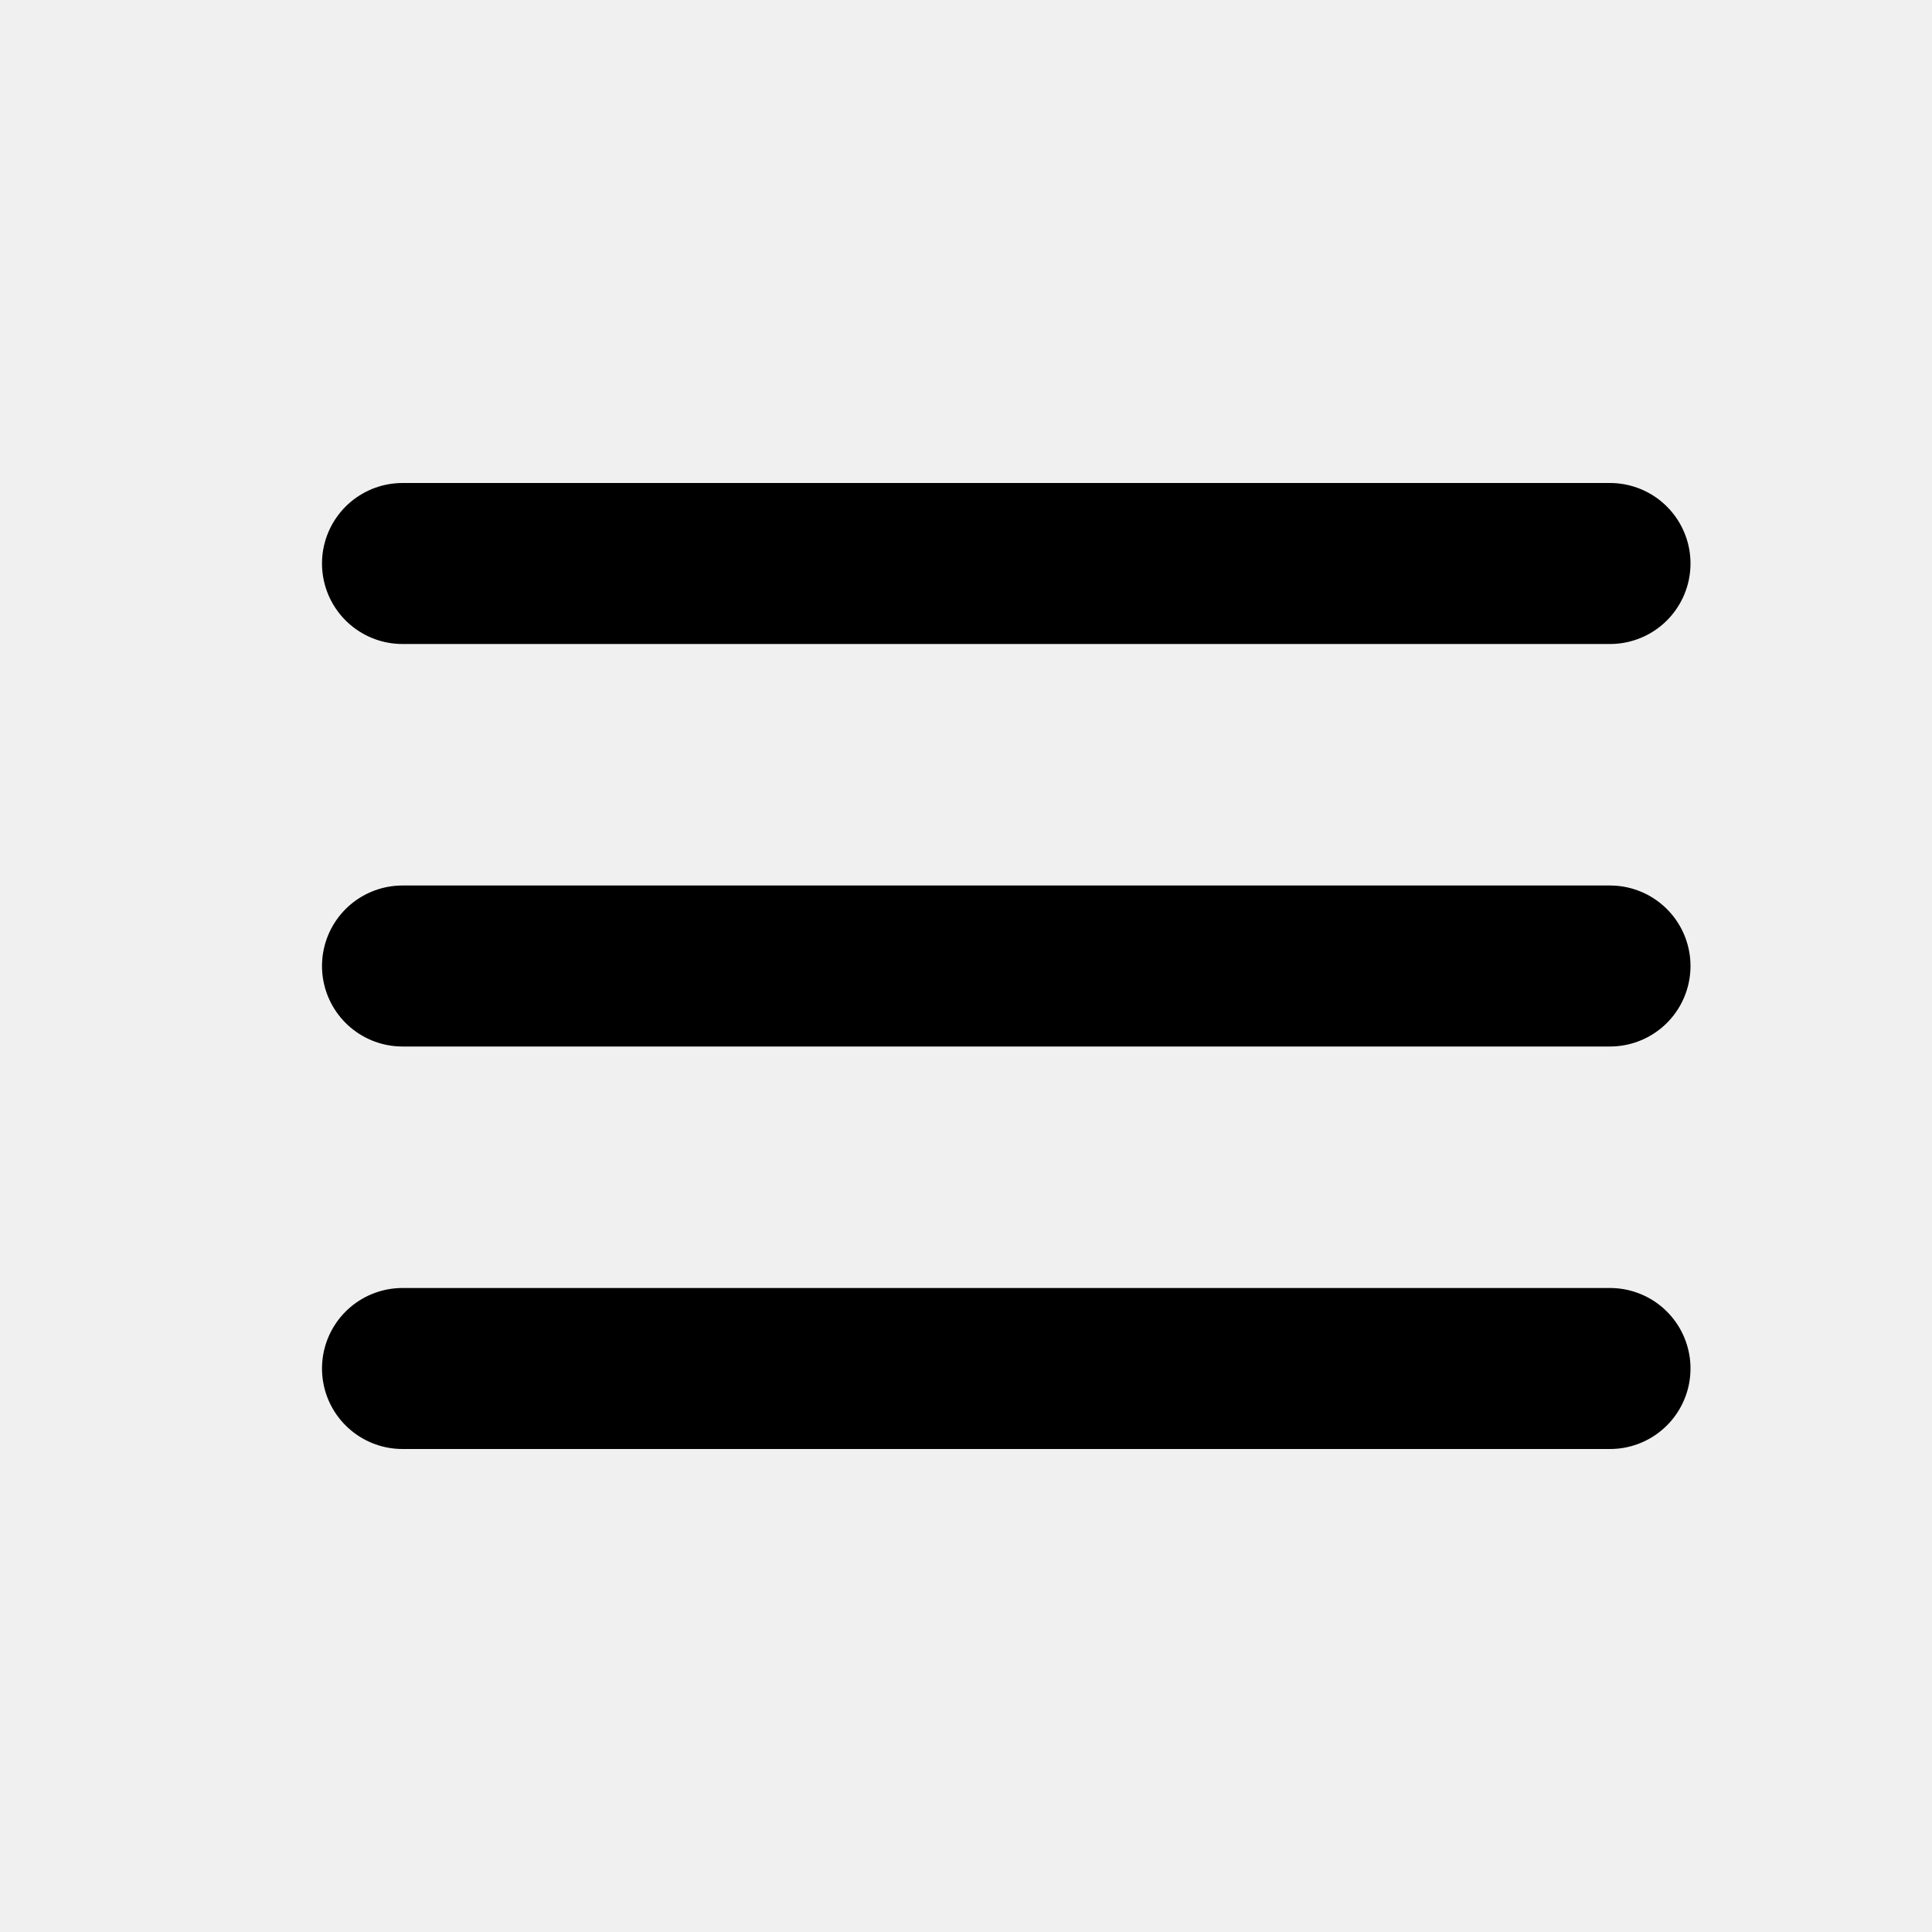
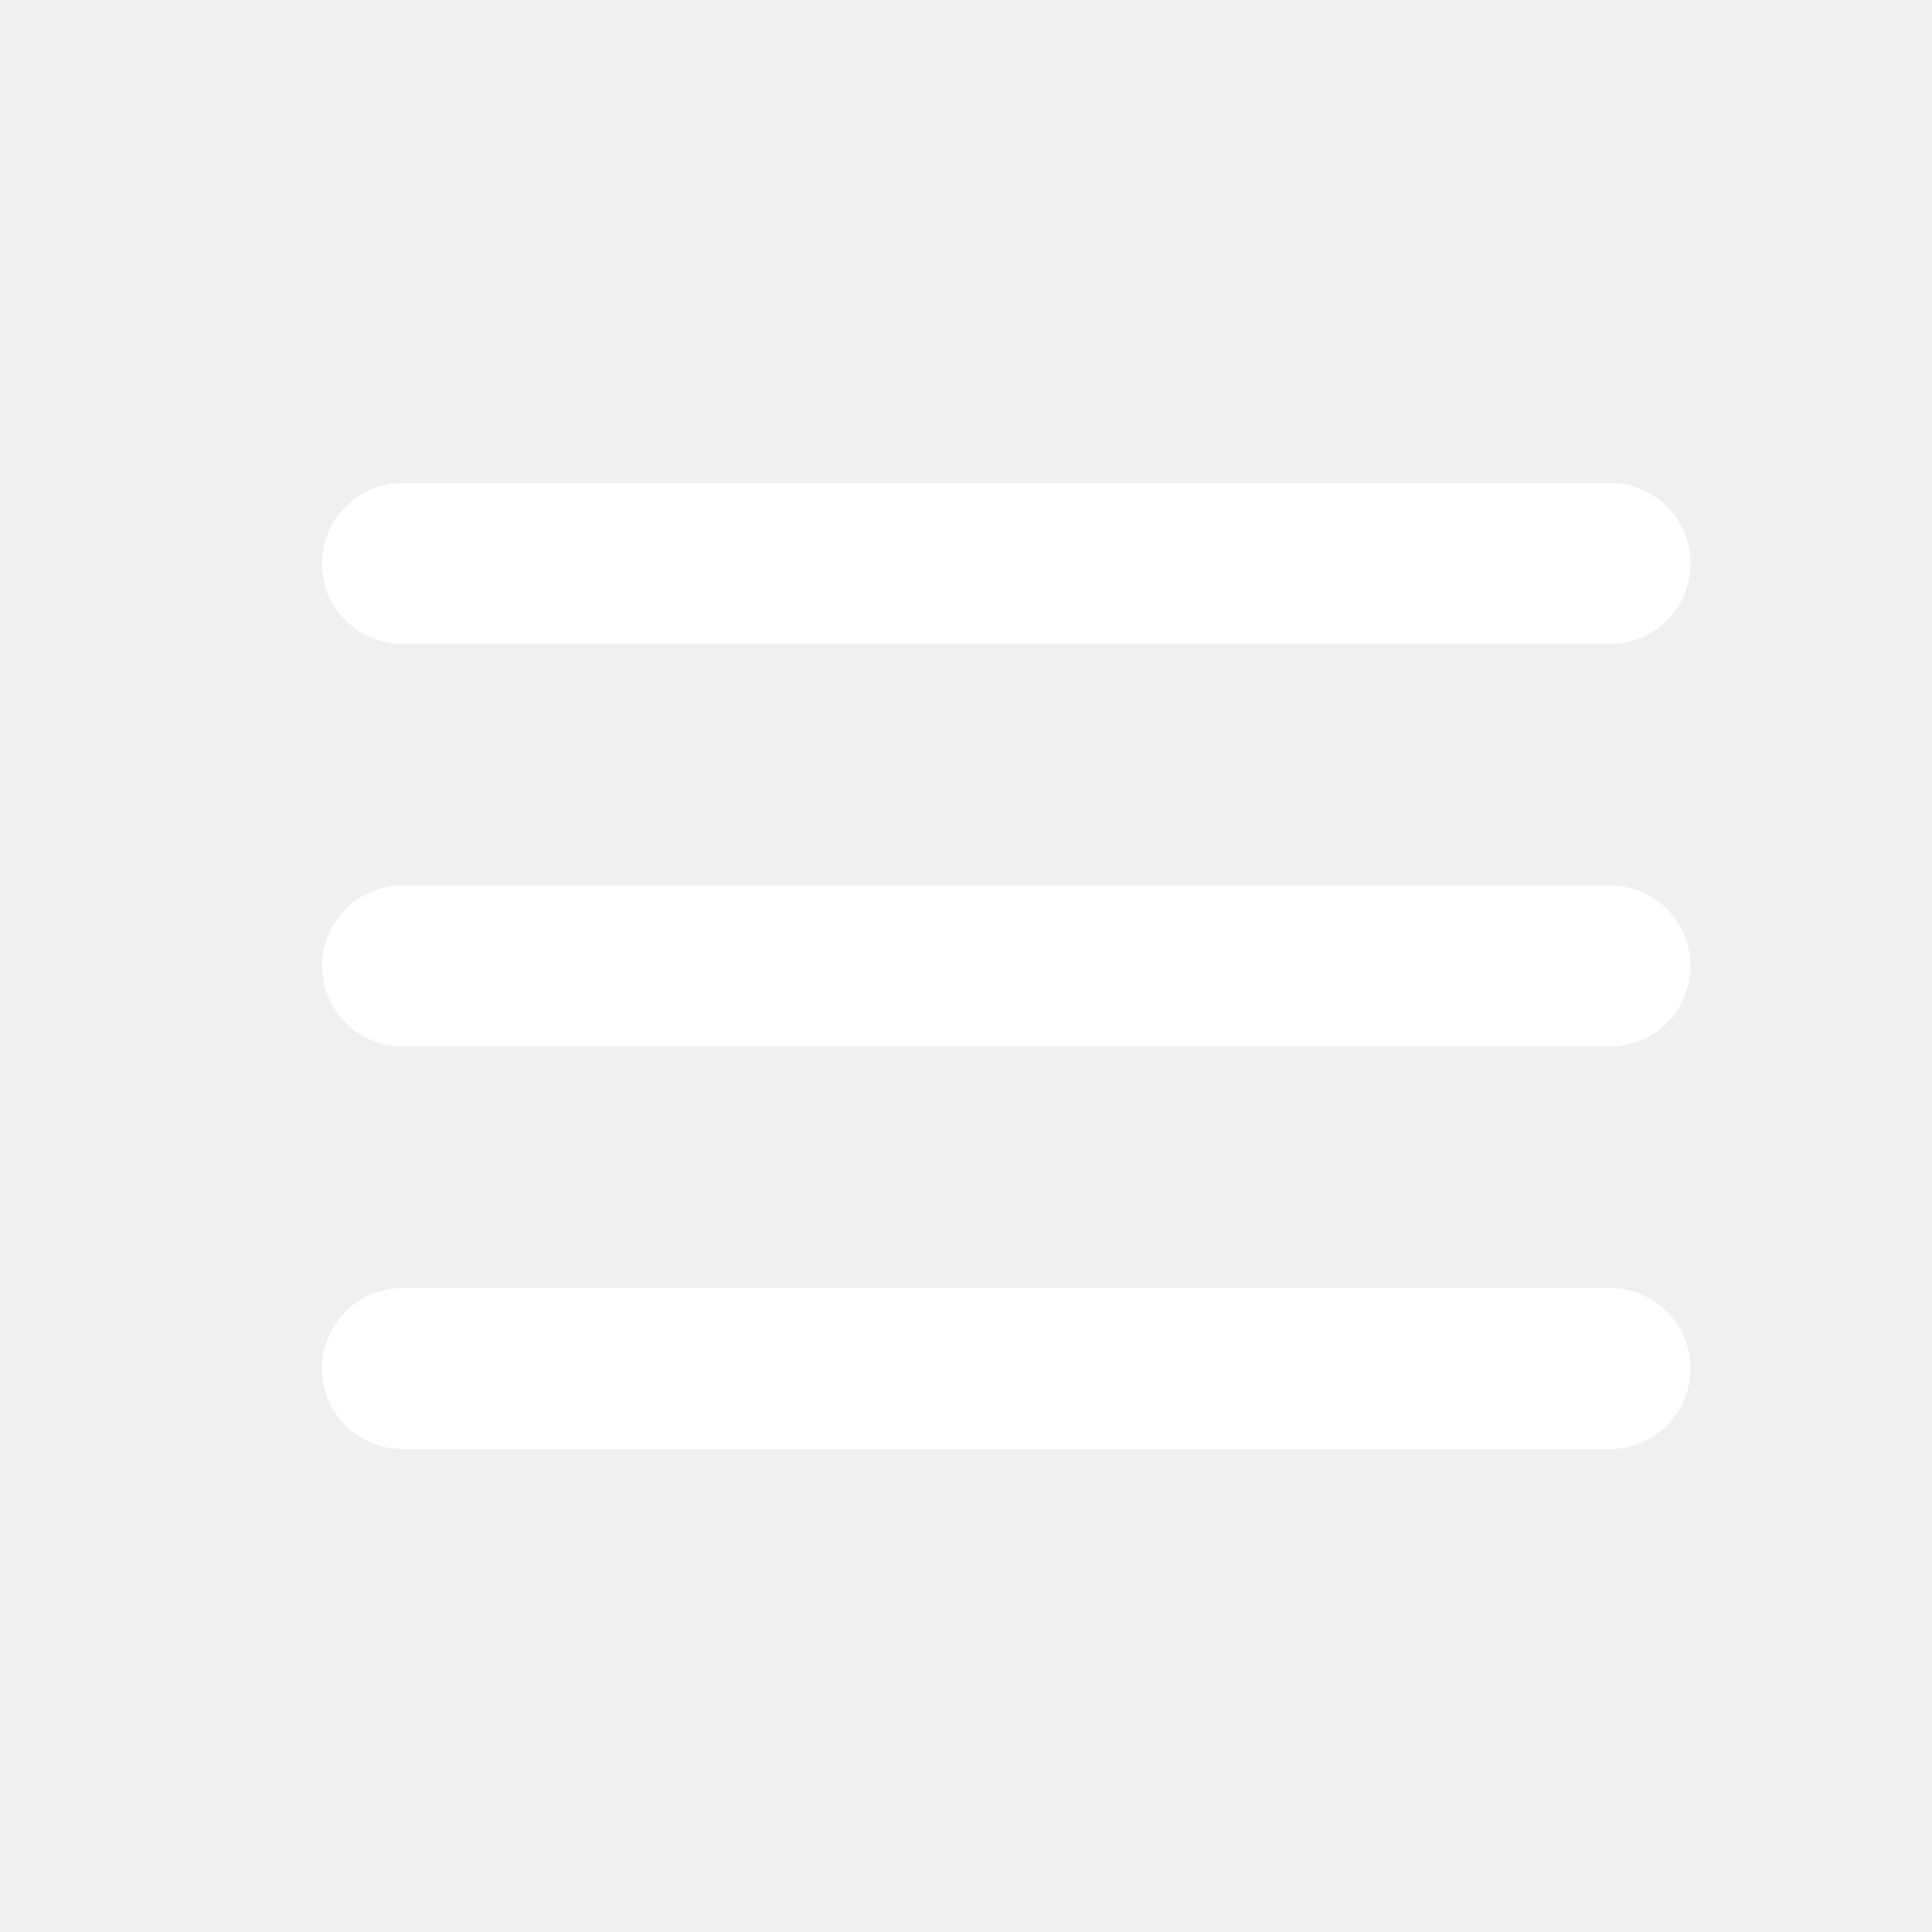
- <svg xmlns="http://www.w3.org/2000/svg" width="800px" height="800px" viewBox="0 0 24 24" fill="none">
-   <path d="M5 12H20" stroke="#000000" stroke-width="2" stroke-linecap="round" />
-   <path d="M5 17H20" stroke="#000000" stroke-width="2" stroke-linecap="round" />
-   <path d="M5 7H20" stroke="#000000" stroke-width="2" stroke-linecap="round" />
+ <svg xmlns="http://www.w3.org/2000/svg" width="800px" height="800px" viewBox="0 0 24 24" fill="none" stroke="#ffffff">
+   <g id="SVGRepo_bgCarrier" stroke-width="0" />
+   <g id="SVGRepo_tracerCarrier" stroke-linecap="round" stroke-linejoin="round" />
+   <g id="SVGRepo_iconCarrier">
+     <path d="M5 12H20" stroke="#ffffff" stroke-width="2" stroke-linecap="round" />
+     <path d="M5 17H20" stroke="#ffffff" stroke-width="2" stroke-linecap="round" />
+     <path d="M5 7H20" stroke="#ffffff" stroke-width="2" stroke-linecap="round" />
+   </g>
</svg>
